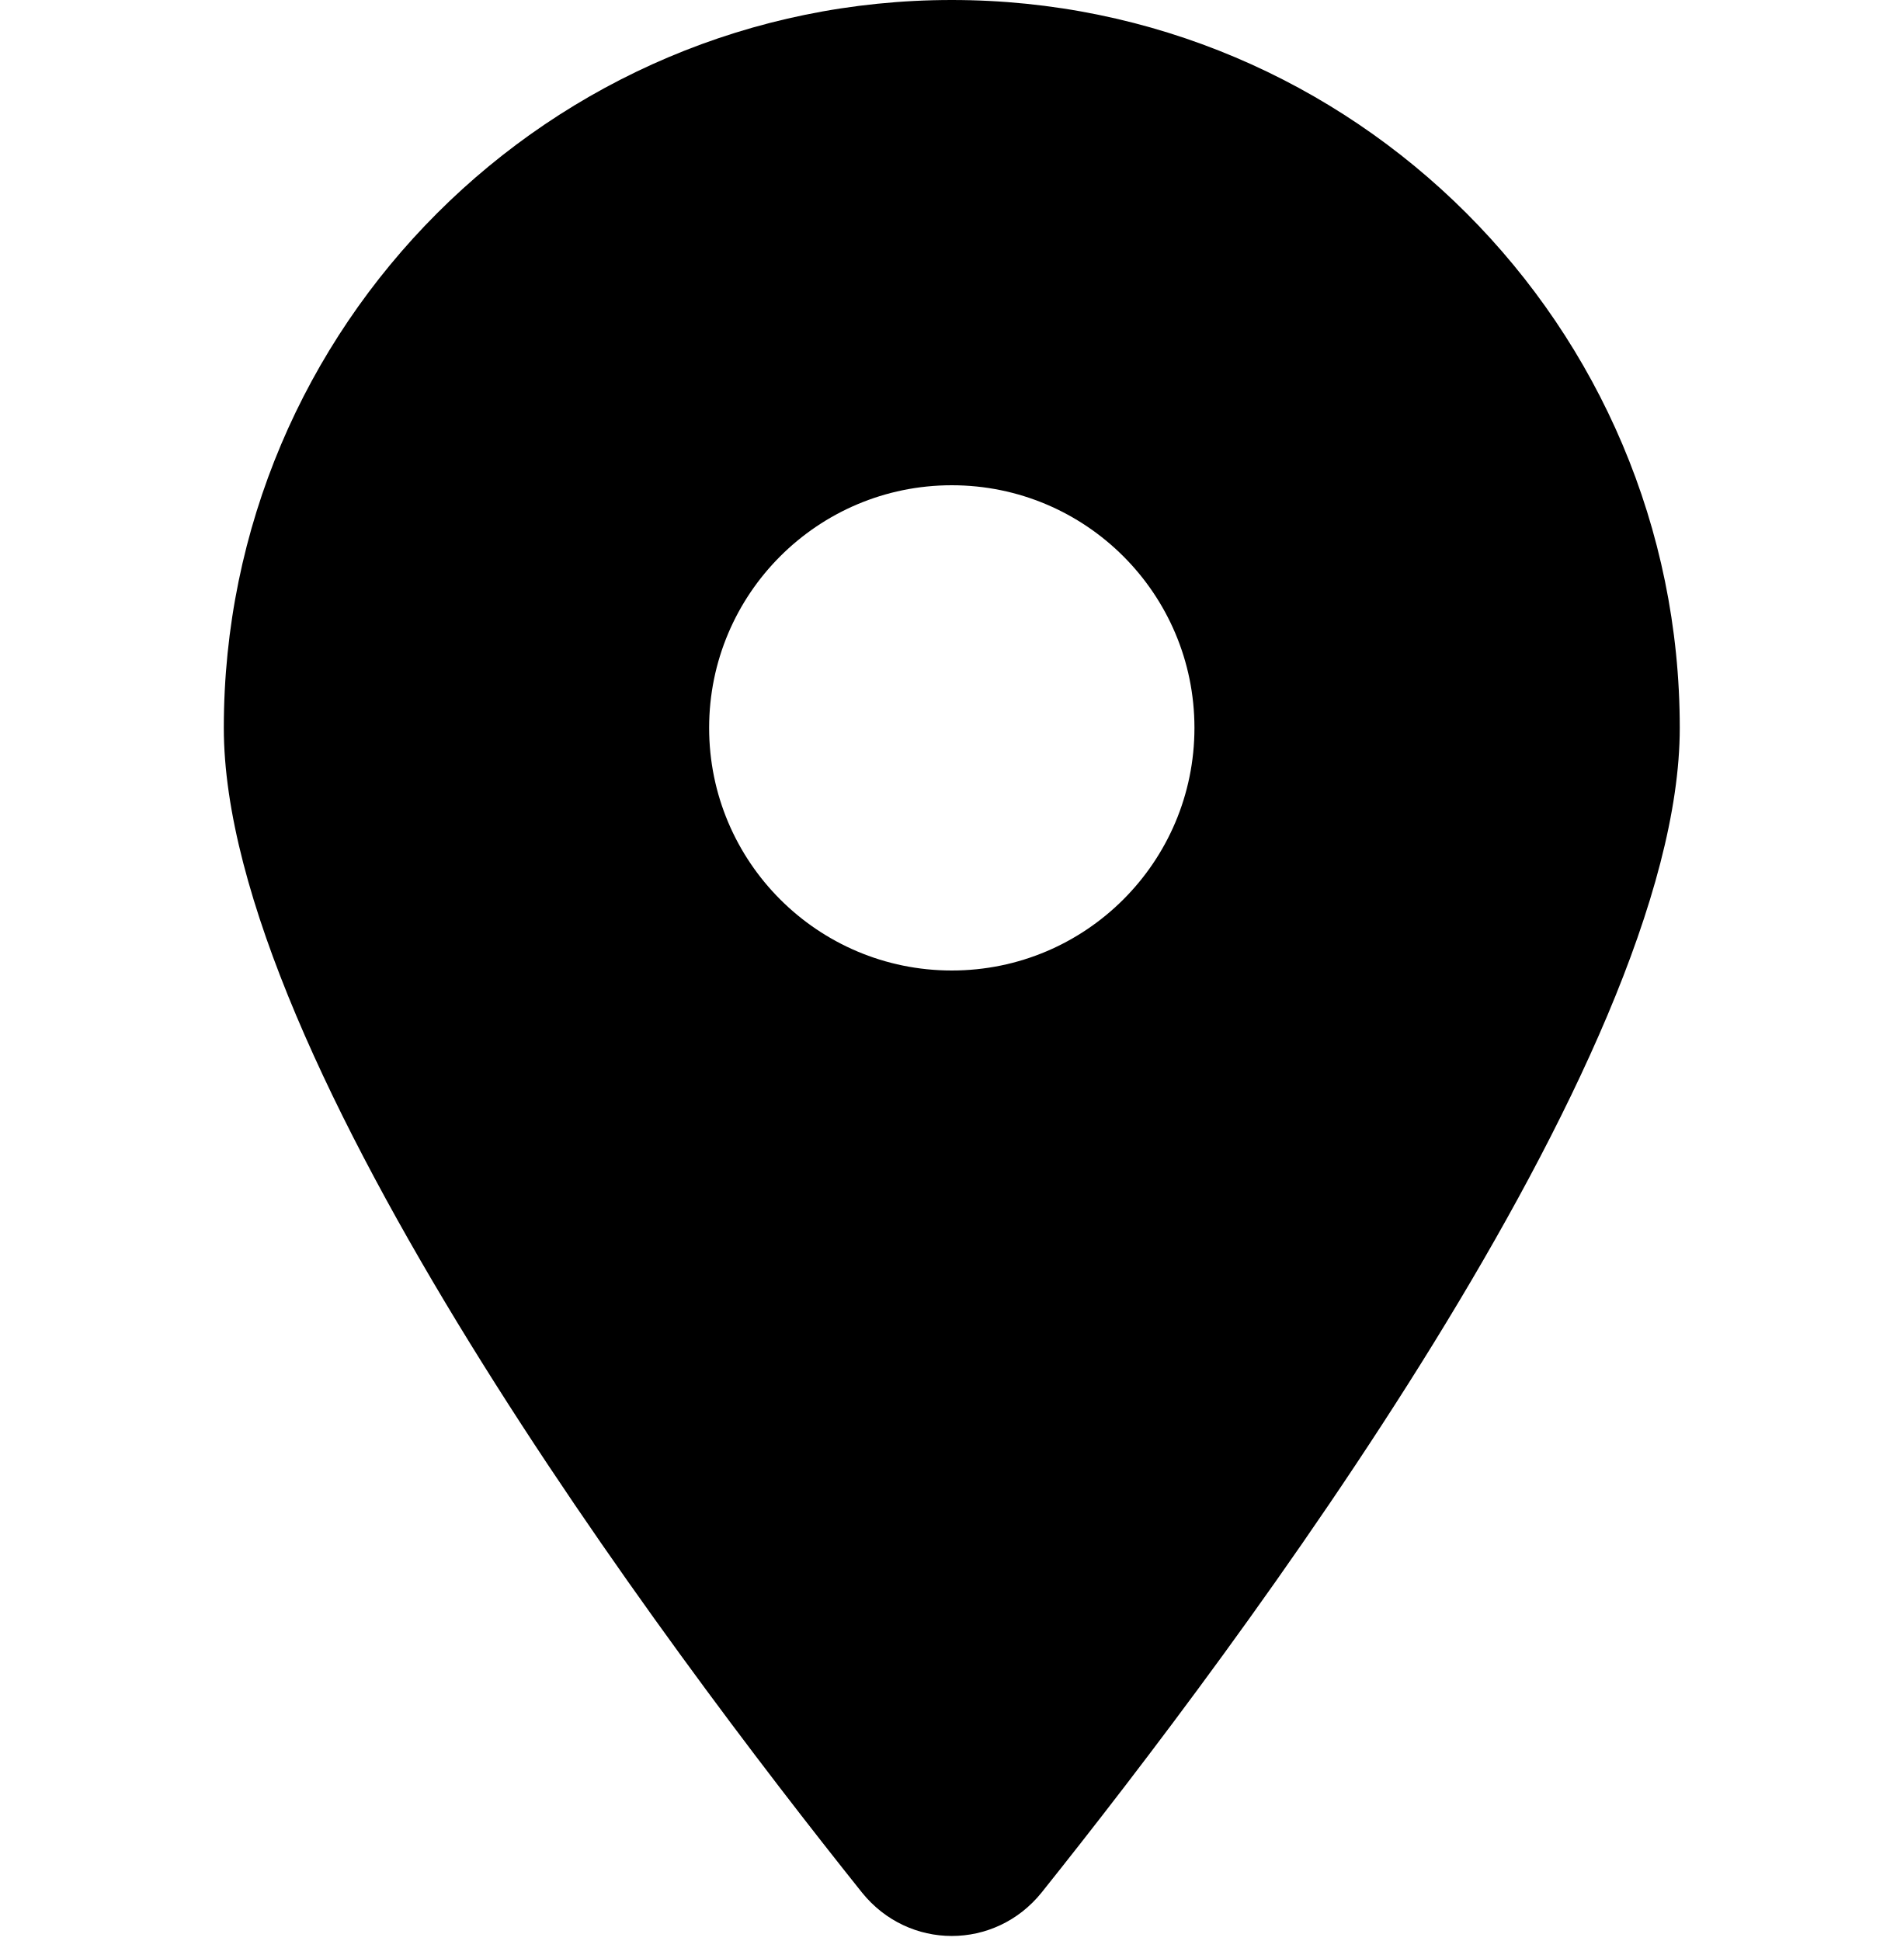
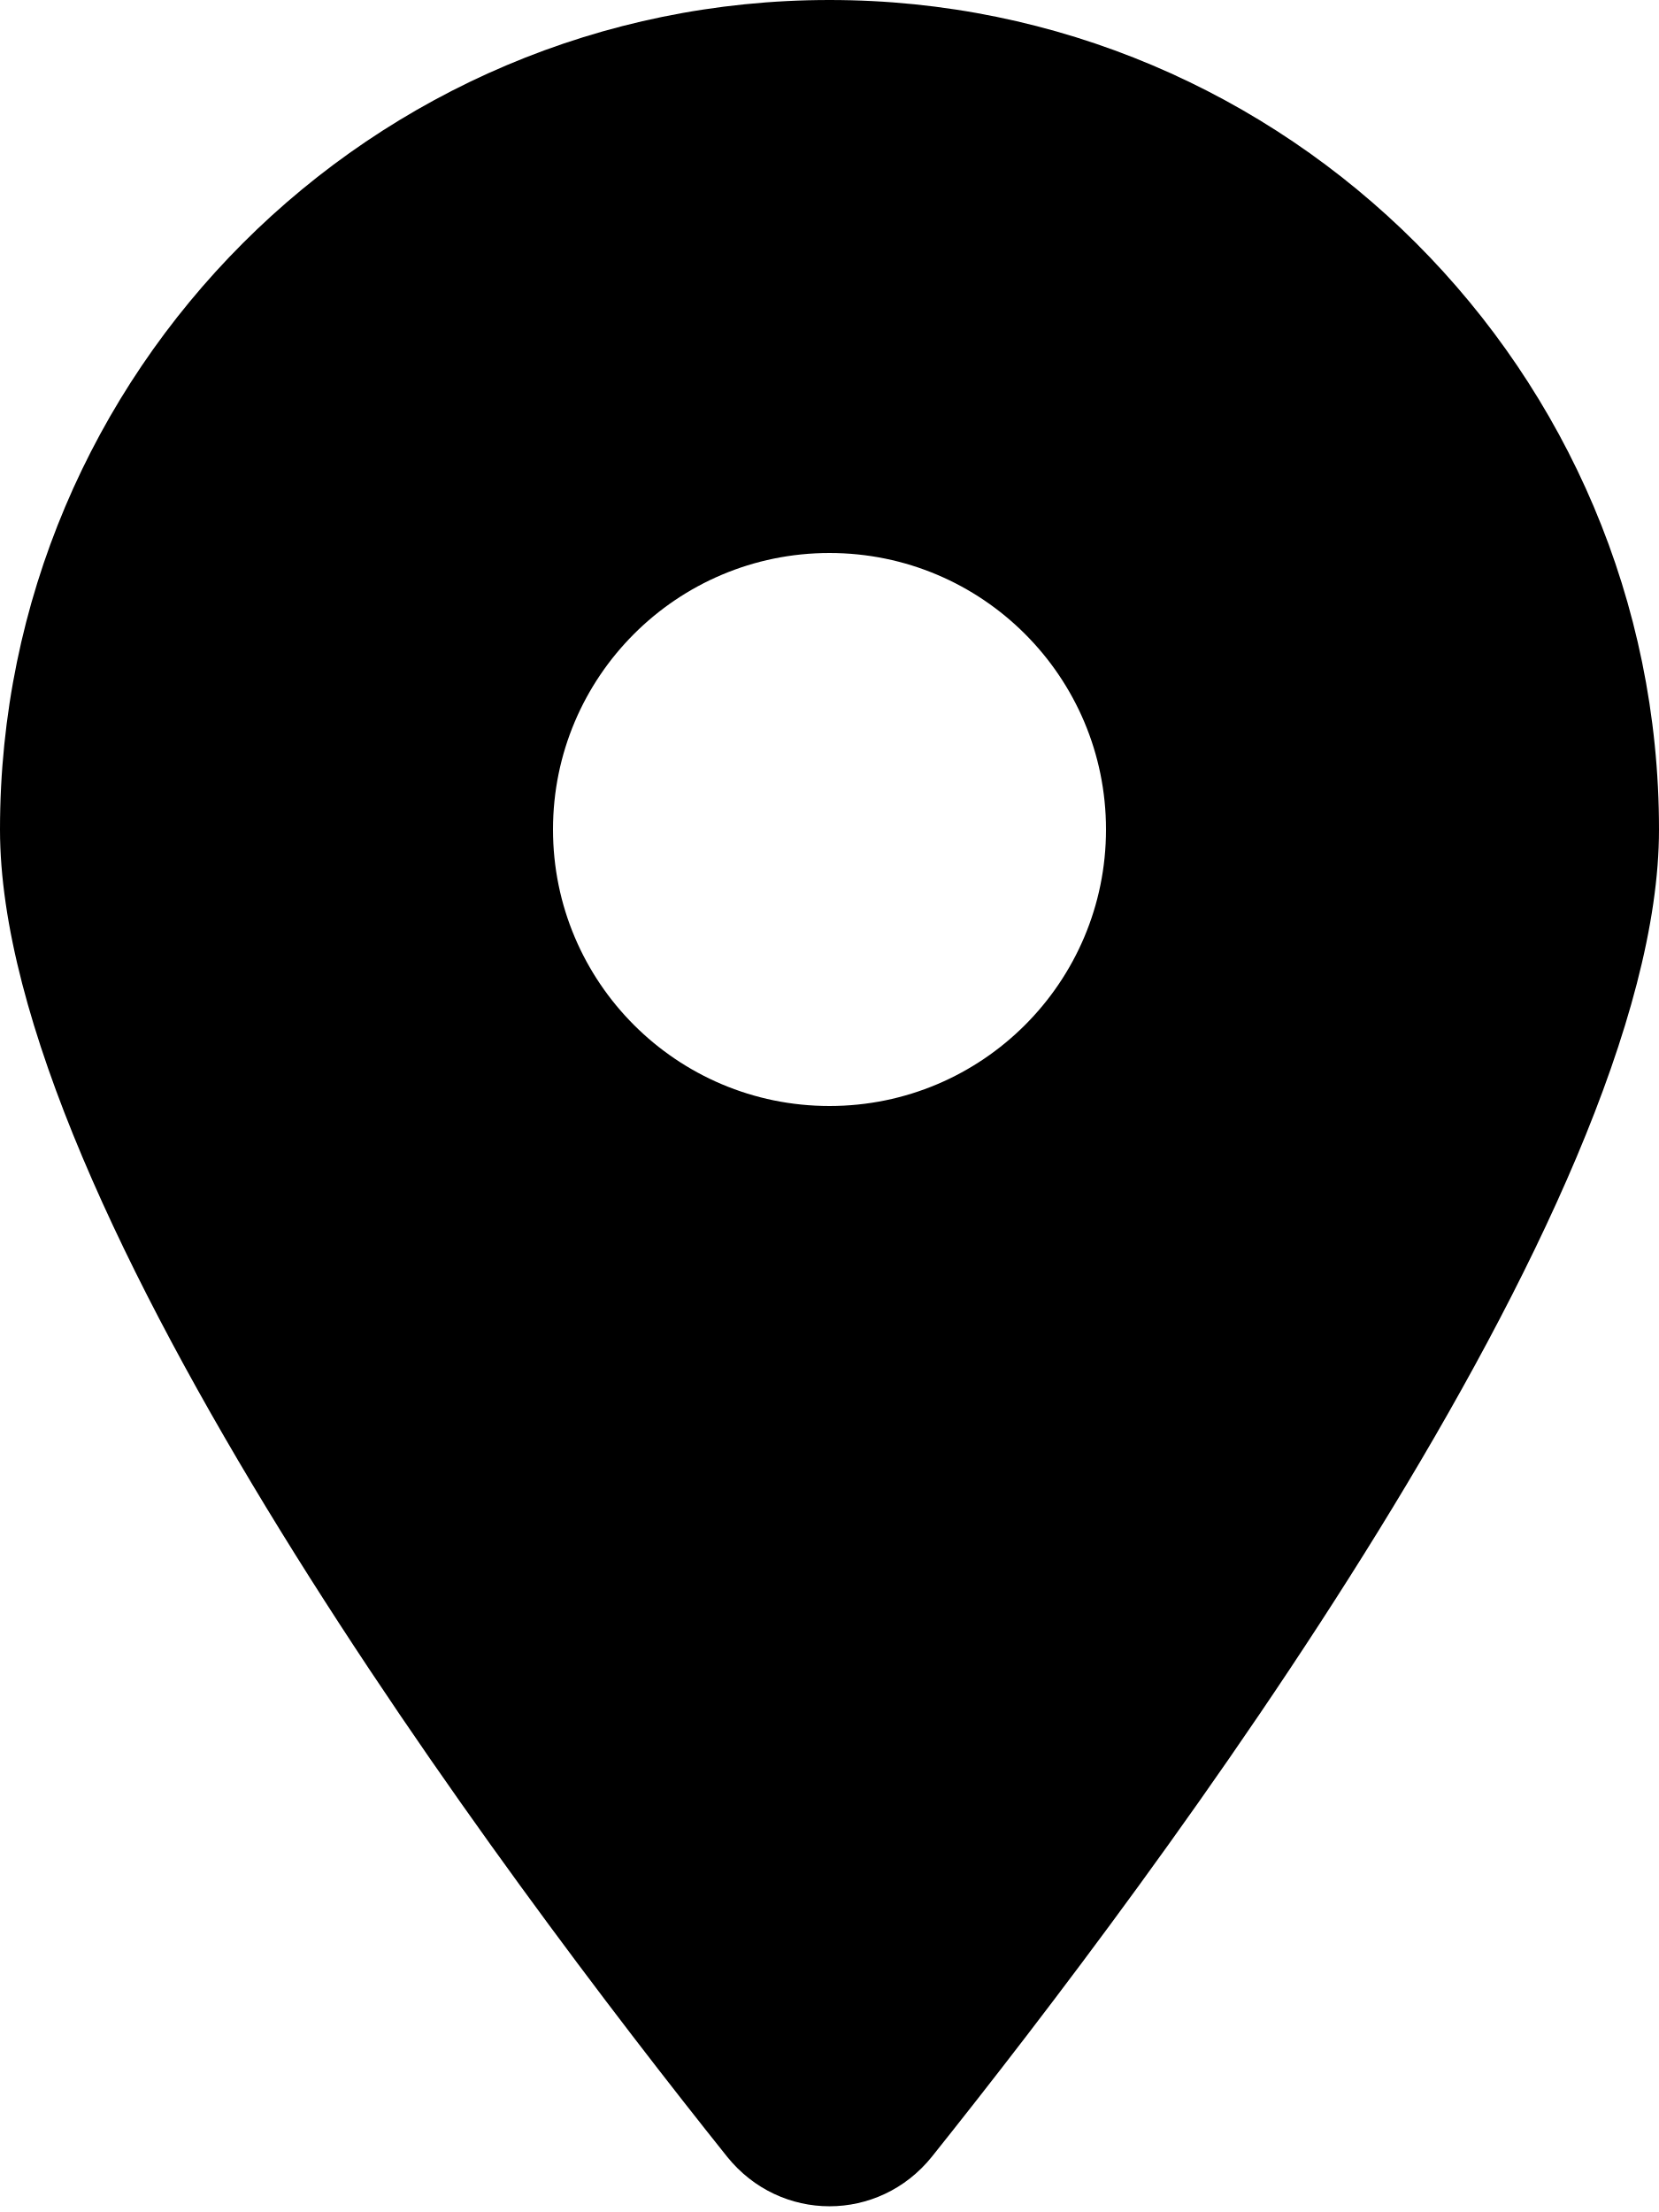
- <svg xmlns="http://www.w3.org/2000/svg" height="206" width="202" viewBox="0 0 384 512 " fill="currentColor">
+ <svg xmlns="http://www.w3.org/2000/svg" viewBox="0 0 384 512 " fill="currentColor">
  <path fill="currentColor" d="M215.7 499.2C267 435 384 279.4 384 192C384 86 298 0 192 0S0 86 0 192c0 87.4 117 243 168.3 307.2c12.3 15.3 35.1 15.3 47.4 0zM192 128a64 64 0 1 1 0 128 64 64 0 1 1 0-128z" />
</svg>
